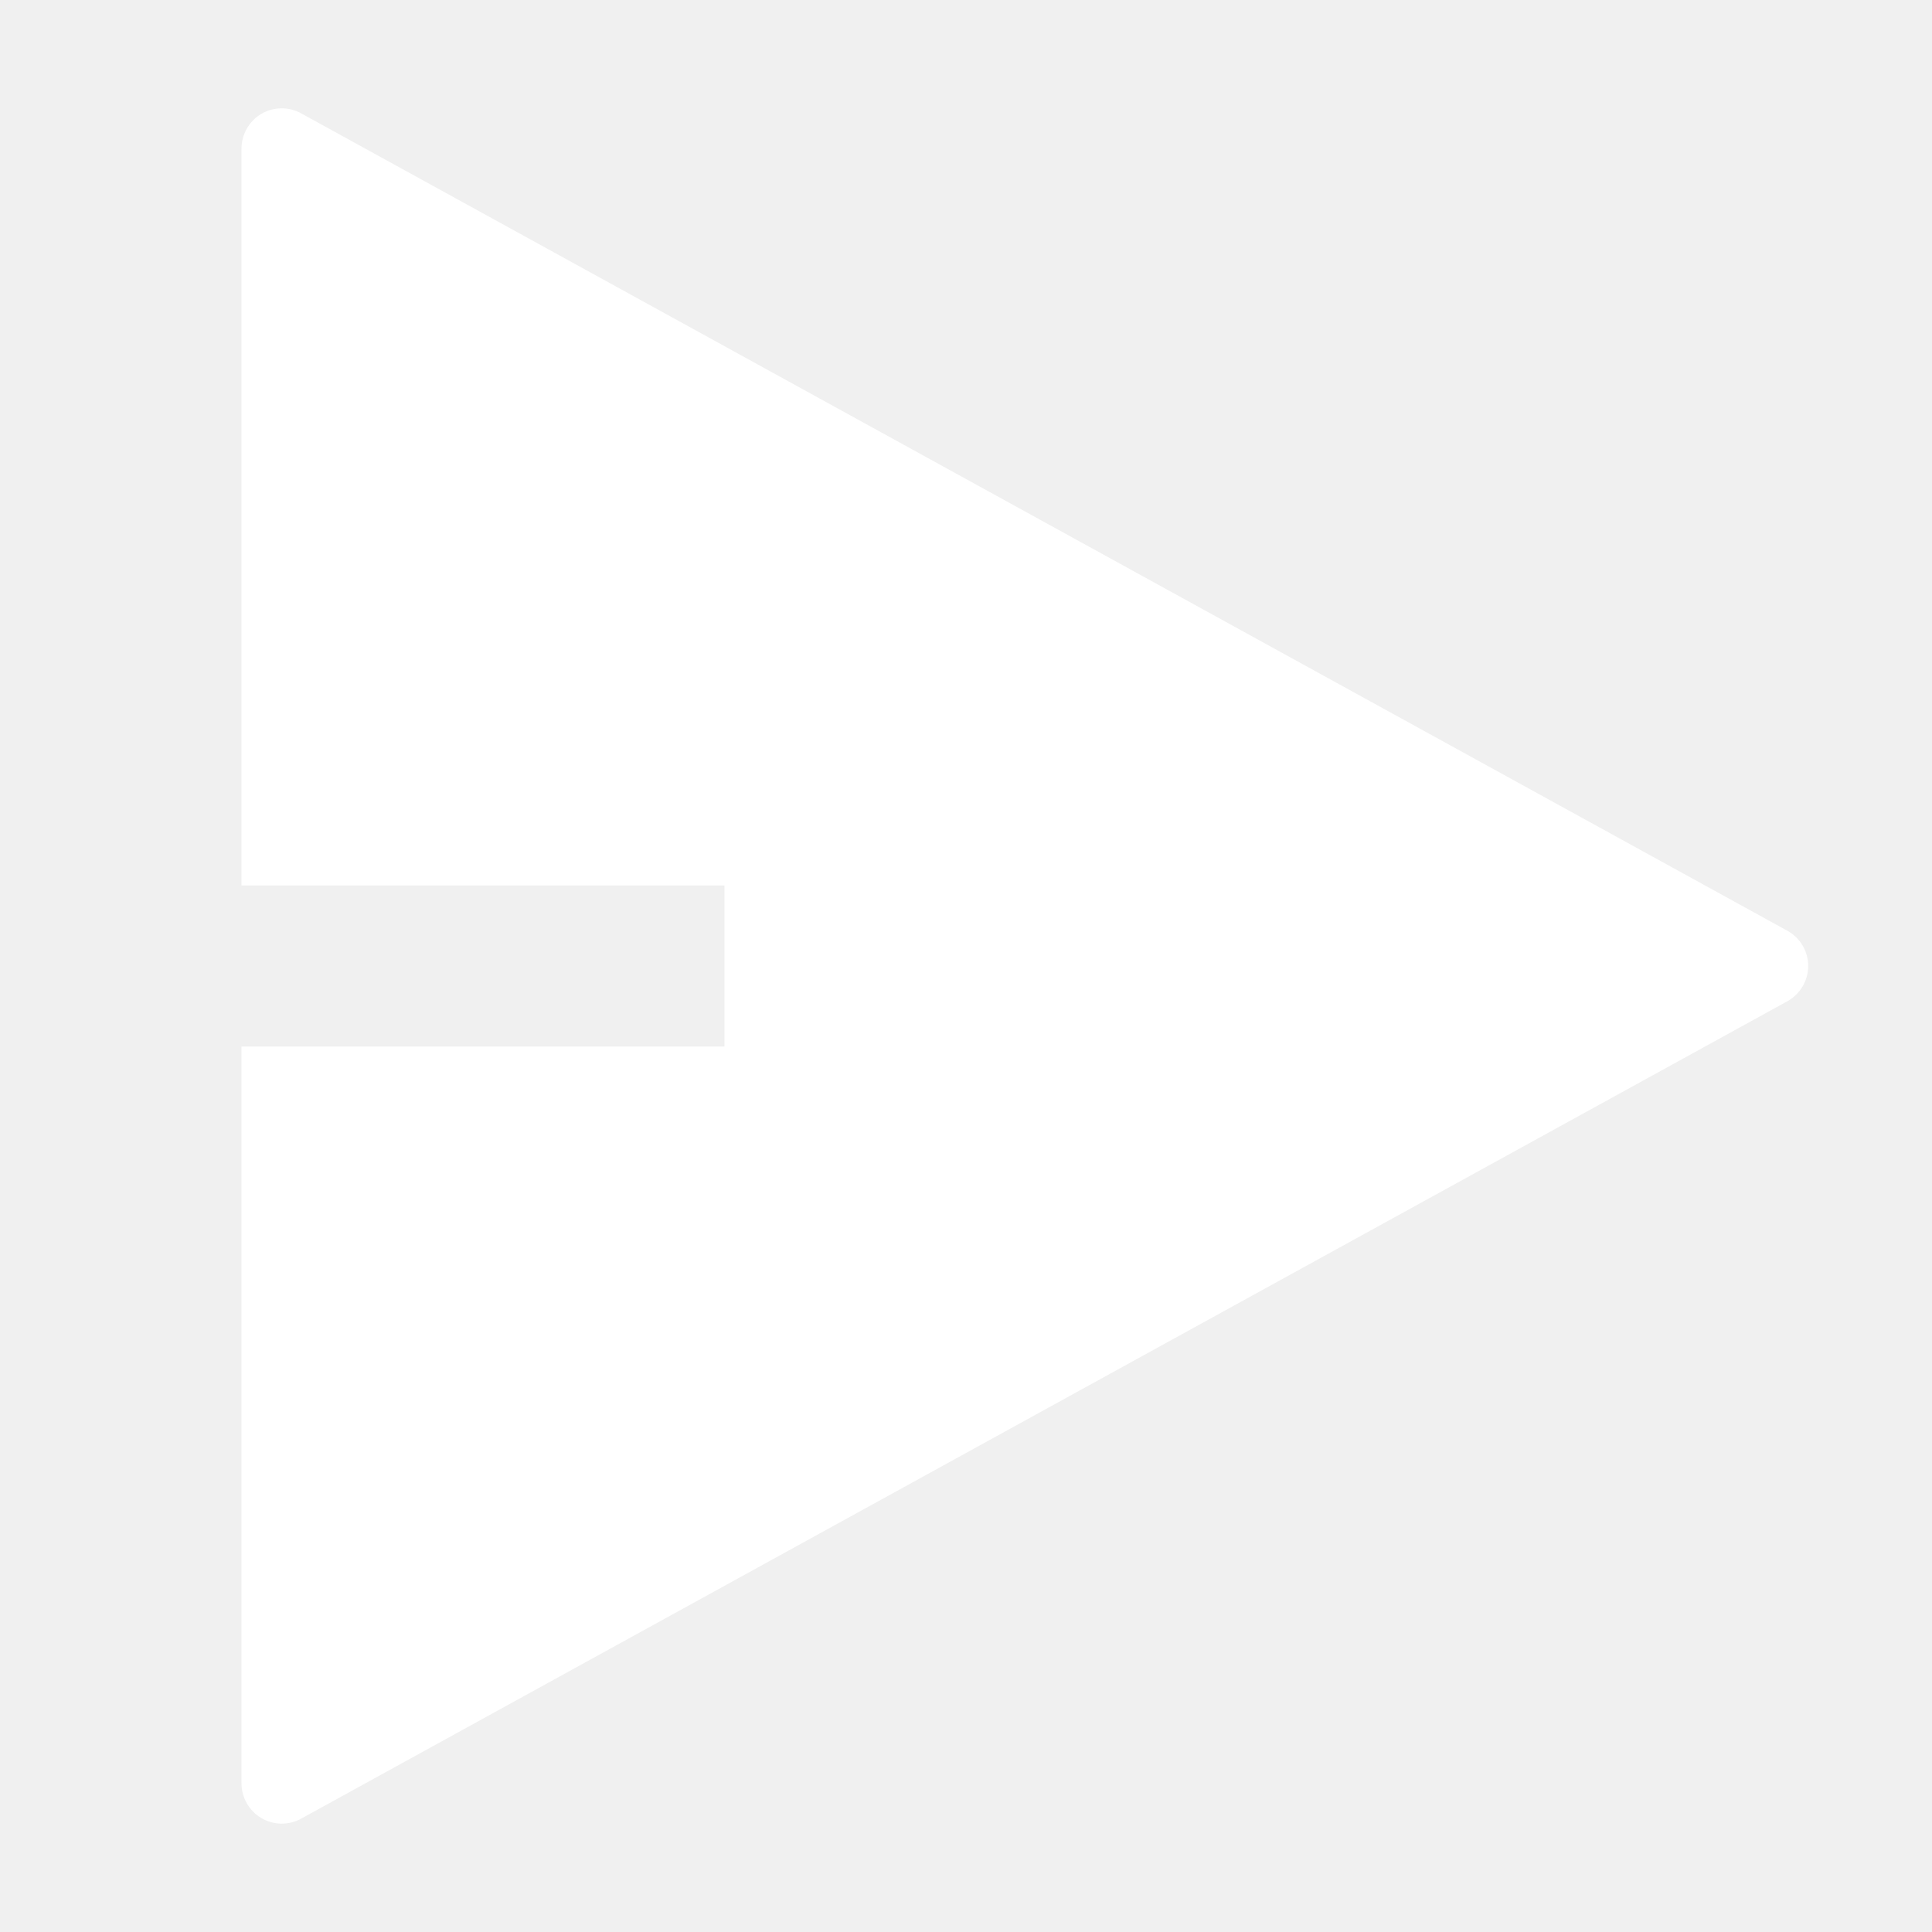
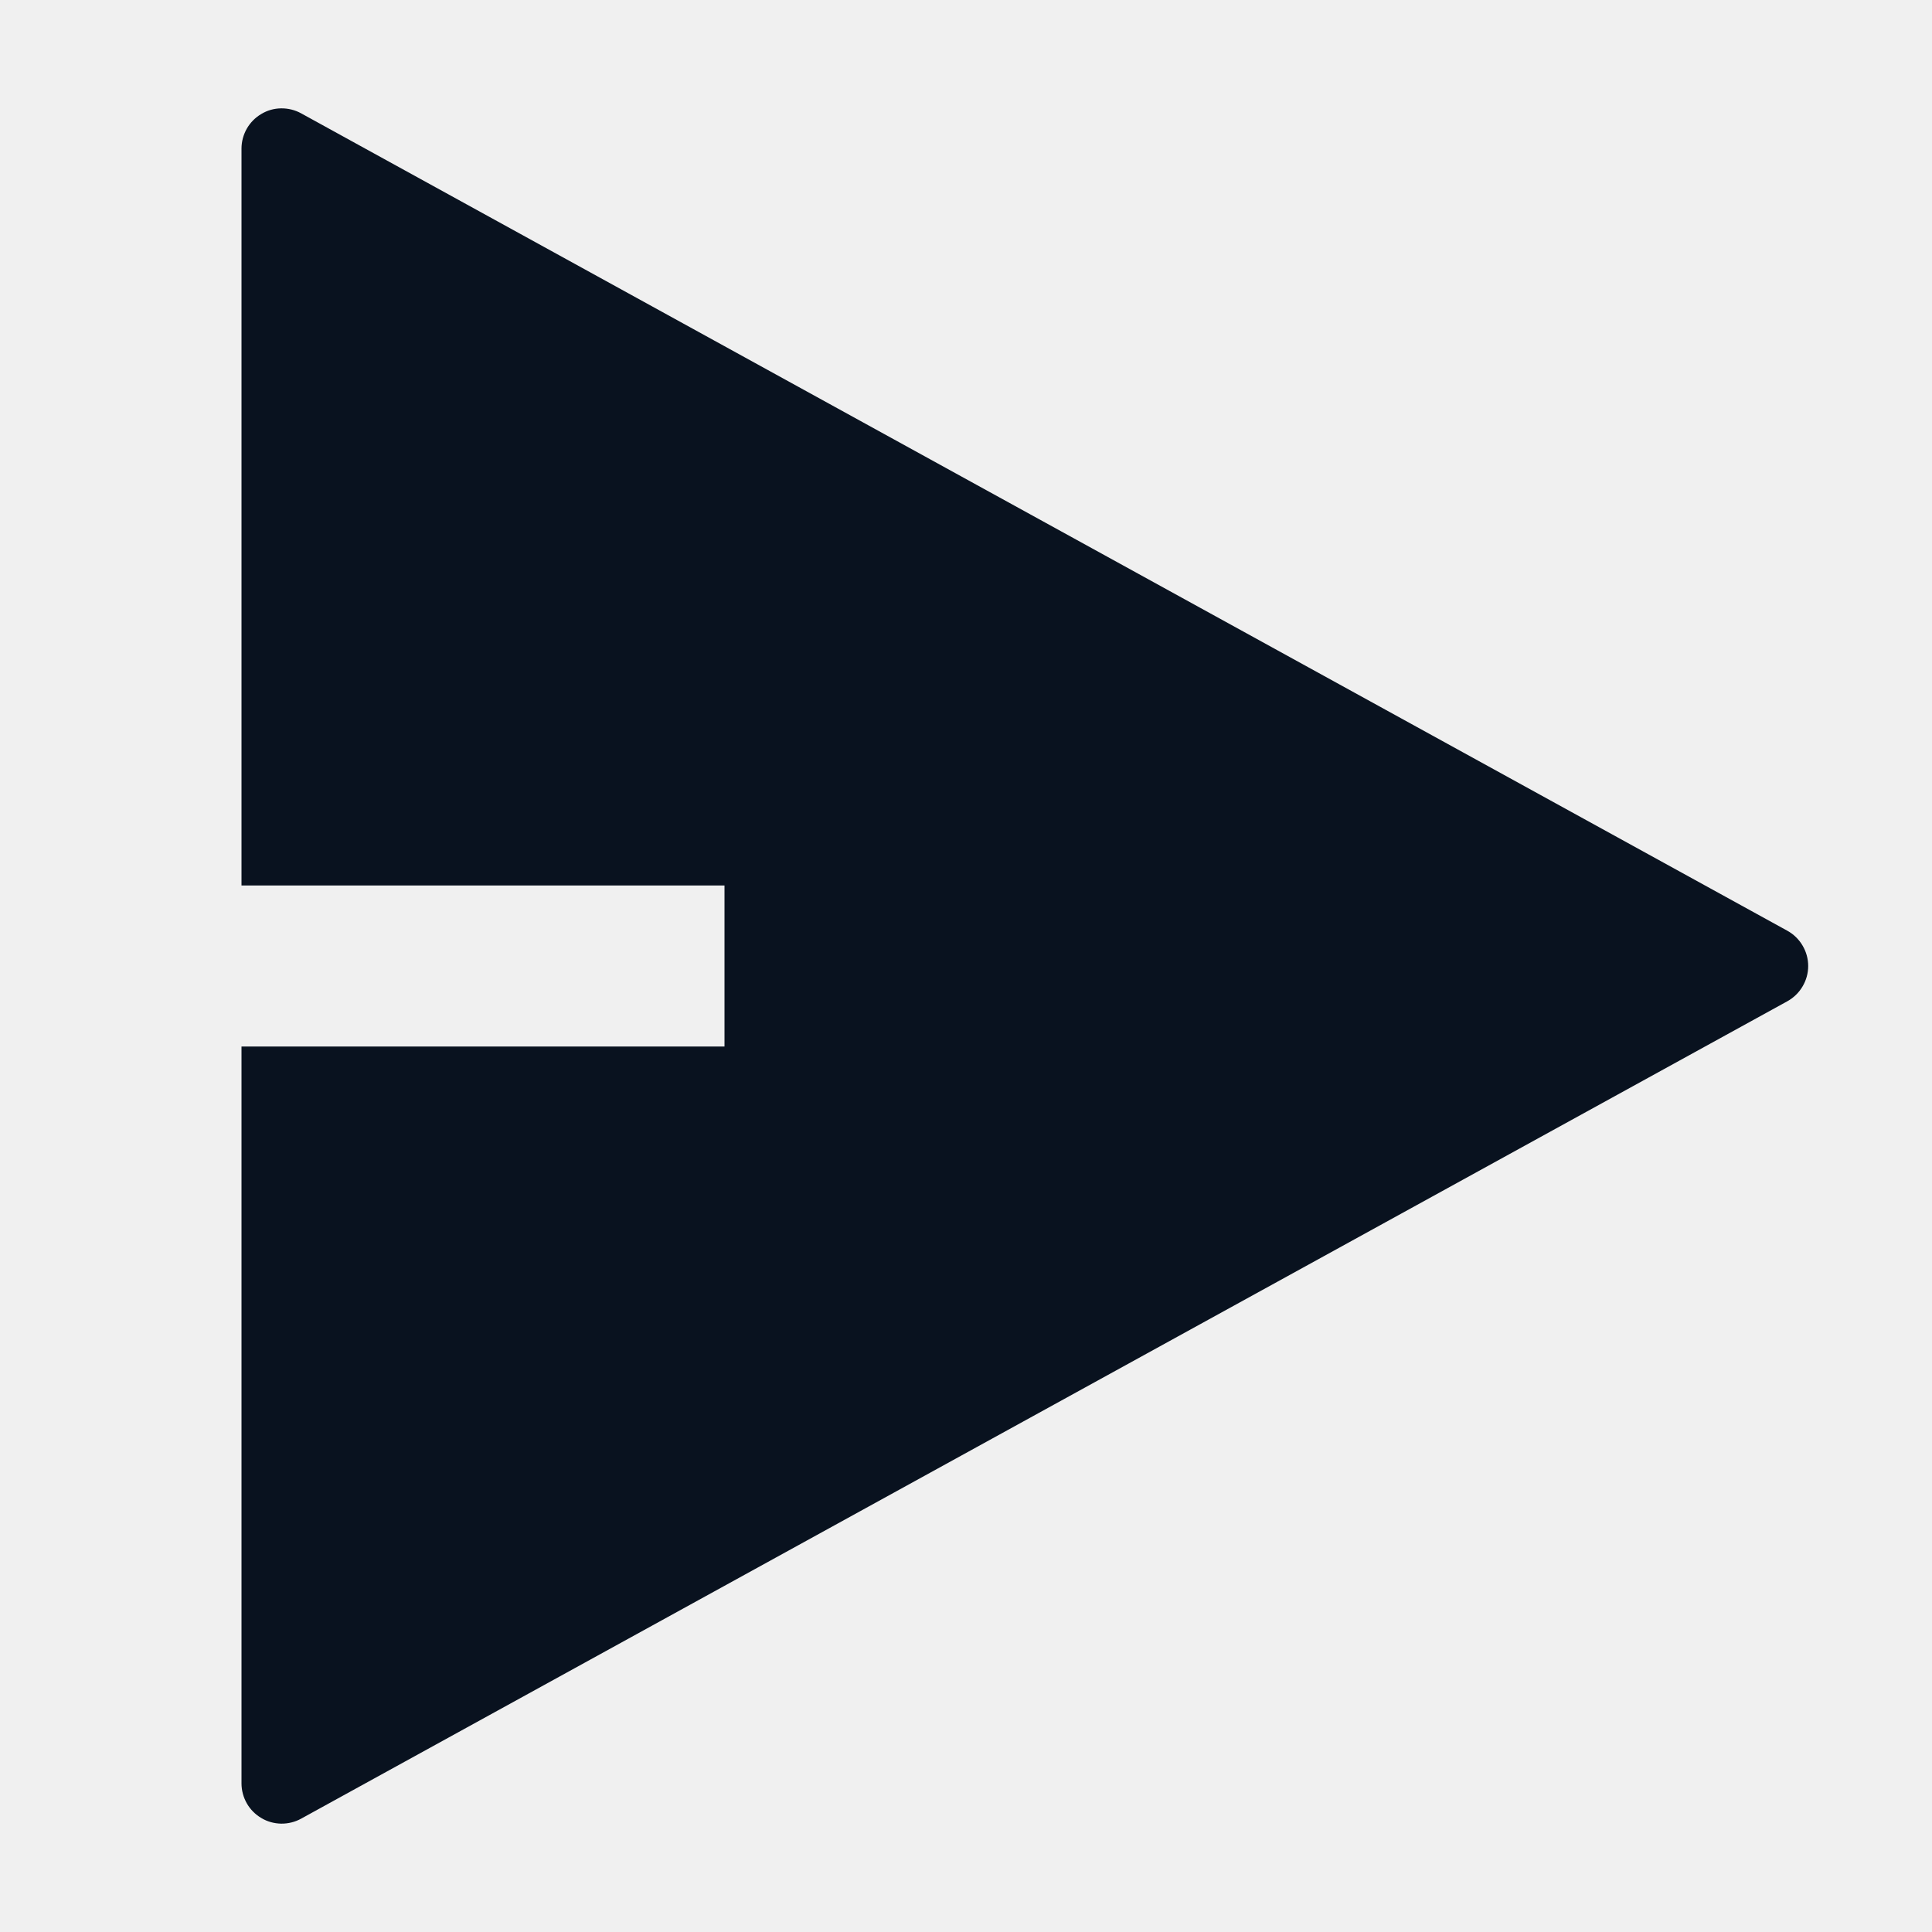
<svg xmlns="http://www.w3.org/2000/svg" width="24" height="24" viewBox="0 0 24 24" fill="none">
-   <g clip-path="url(#clip0_85_0)">
-     <path d="M3 13H9V11H3V1.846C3 1.759 3.023 1.673 3.066 1.598C3.109 1.522 3.171 1.459 3.246 1.415C3.32 1.371 3.405 1.347 3.492 1.346C3.579 1.344 3.665 1.366 3.741 1.408L22.203 11.562C22.281 11.605 22.347 11.668 22.392 11.745C22.438 11.822 22.462 11.91 22.462 12C22.462 12.089 22.438 12.177 22.392 12.254C22.347 12.331 22.281 12.395 22.203 12.438L3.741 22.592C3.665 22.634 3.579 22.655 3.492 22.654C3.405 22.652 3.32 22.628 3.246 22.584C3.171 22.54 3.109 22.477 3.066 22.401C3.023 22.326 3 22.241 3 22.154V13Z" fill="white" />
+   <g clip-path="url(#clip0_75_95)">
+     <path d="M3 13H9V11H3V1.846C3 1.759 3.023 1.674 3.066 1.598C3.109 1.523 3.171 1.46 3.246 1.416C3.32 1.371 3.405 1.347 3.492 1.346C3.579 1.345 3.665 1.366 3.741 1.408L22.203 11.562C22.281 11.605 22.347 11.669 22.392 11.746C22.438 11.823 22.462 11.911 22.462 12C22.462 12.089 22.438 12.177 22.392 12.254C22.347 12.331 22.281 12.395 22.203 12.438L3.741 22.592C3.665 22.634 3.579 22.655 3.492 22.654C3.405 22.652 3.32 22.629 3.246 22.584C3.171 22.54 3.109 22.477 3.066 22.402C3.023 22.326 3 22.241 3 22.154V13Z" fill="#09121F" />
  </g>
  <defs>
-     <clipPath id="clip0_85_0">
+     <clipPath id="clip0_75_95">
      <rect width="24" height="24" fill="white" />
    </clipPath>
  </defs>
</svg>
